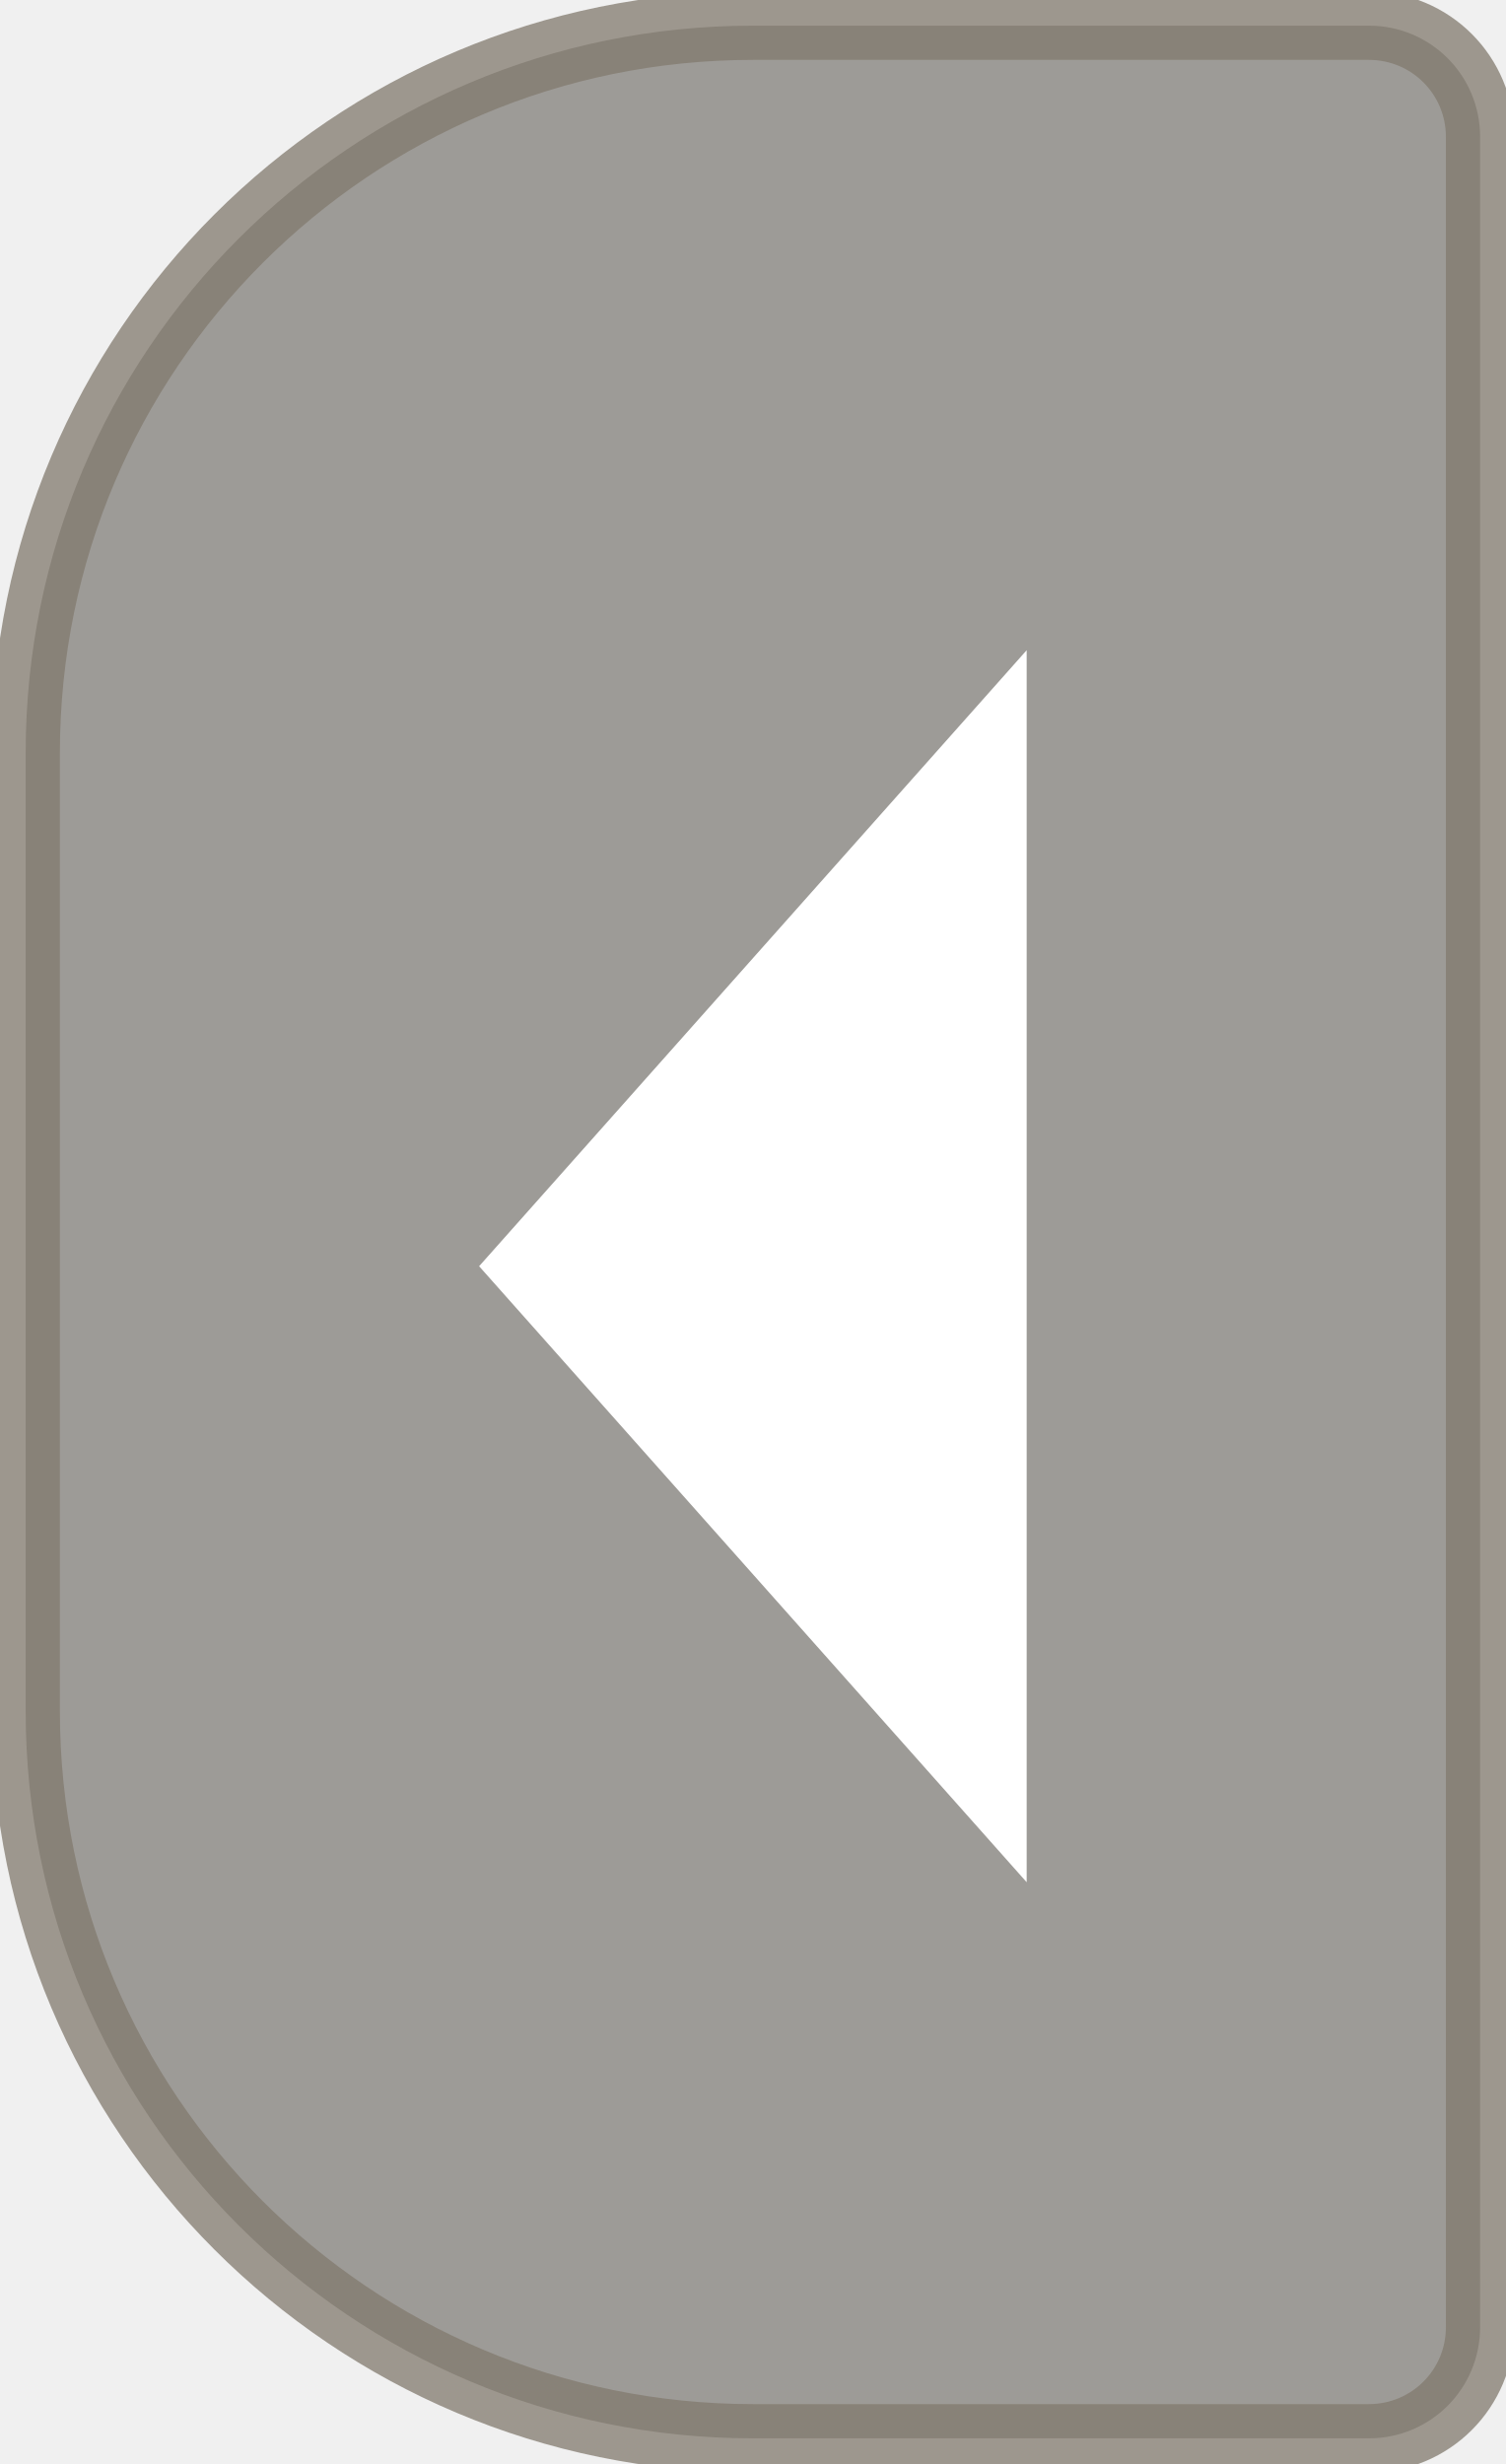
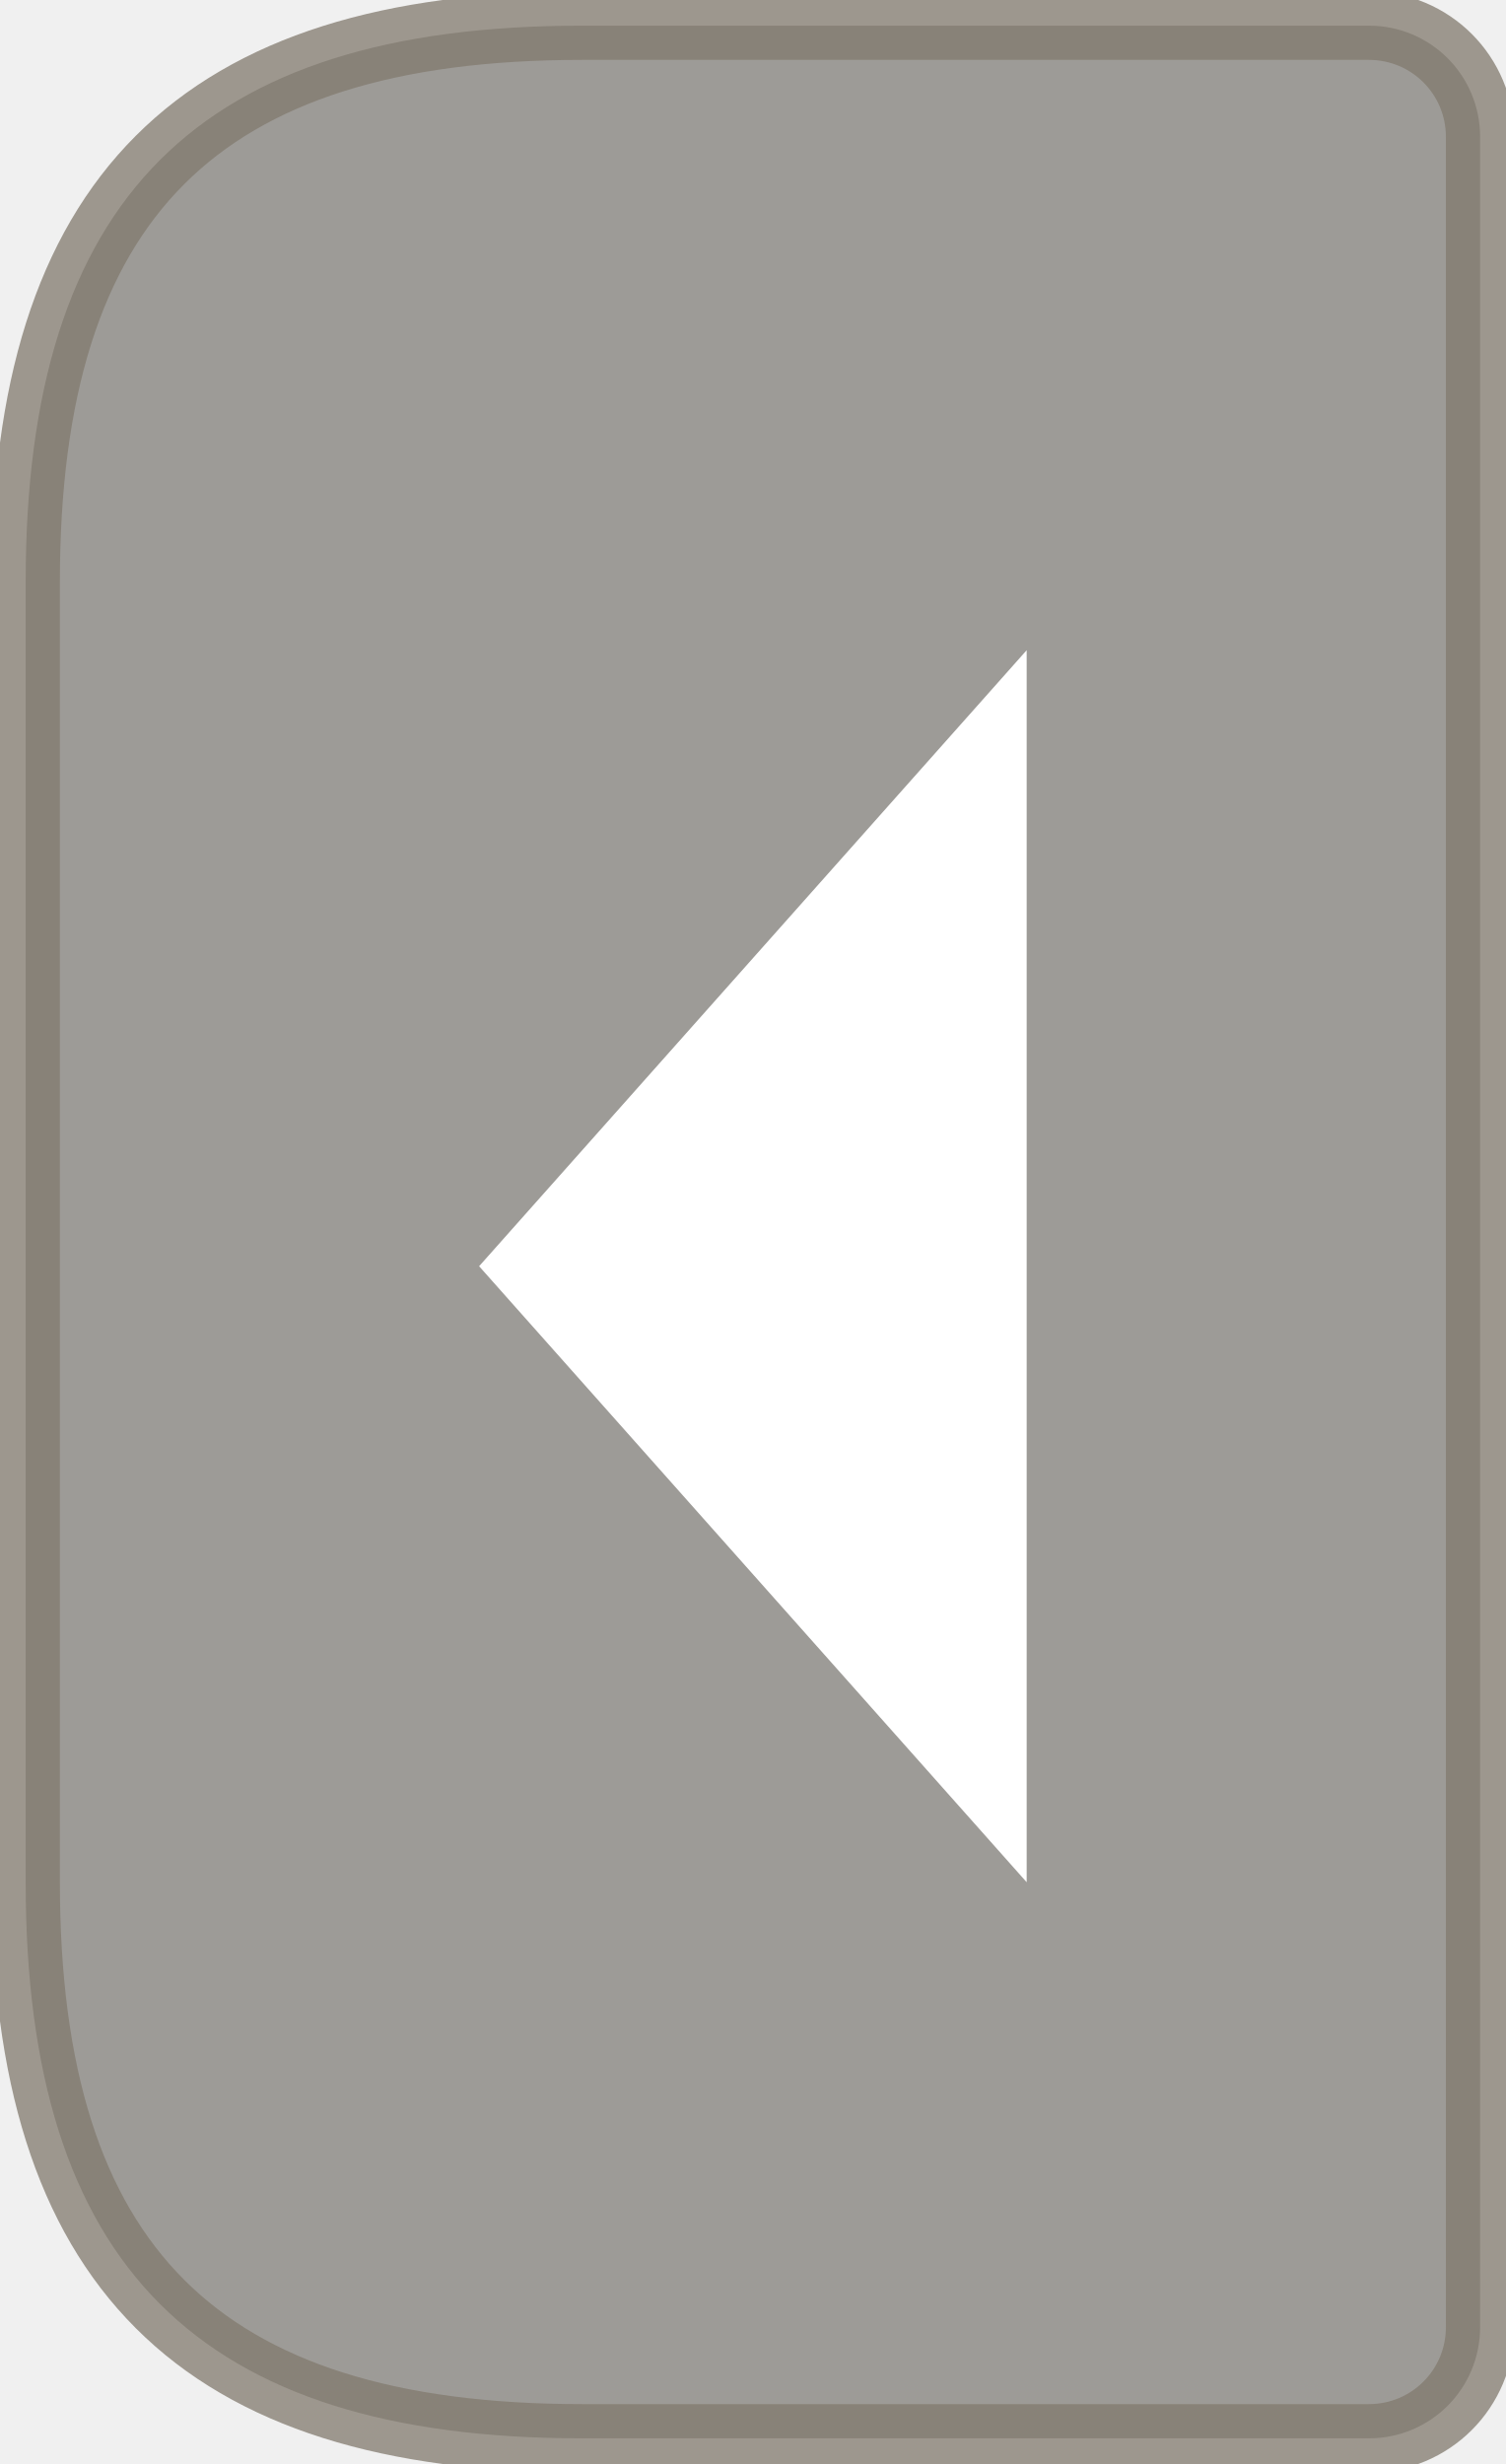
<svg xmlns="http://www.w3.org/2000/svg" width="44" height="72" viewBox="0 0 44 72">
-   <path style="fill:#4a463f;fill-opacity:0.5;stroke:#817a6e;stroke-width:2;stroke-linejoin:round;stroke-opacity:0.75" d="M 43.25,4 C 43.25,2.2 41.8,0.75 40,0.75 H 22 C 10.26,0.75 0.75,10.26 0.75,22 v 28 c 0,11.74 9.51,21.25 21.25,21.25 h 18 c 1.8,0 3.25,-1.45 3.25,-3.25 z" />
+   <path style="fill:#4a463f;fill-opacity:0.5;stroke:#817a6e;stroke-width:2;stroke-linejoin:round;stroke-opacity:0.75" d="M 43.25,4 C 43.25,2.2 41.8,0.75 40,0.75 H 17 C 5.8,0.75 0.75,5.8 0.75,17 v 38 c 0,11.2 5.05,16.25 16.25,16.25 h 23 c 1.8,0 3.25,-1.45 3.25,-3.25 z" />
  <path style="fill:#ffffff" d="M 30,19 14,37 30,55 Z" />
</svg>
